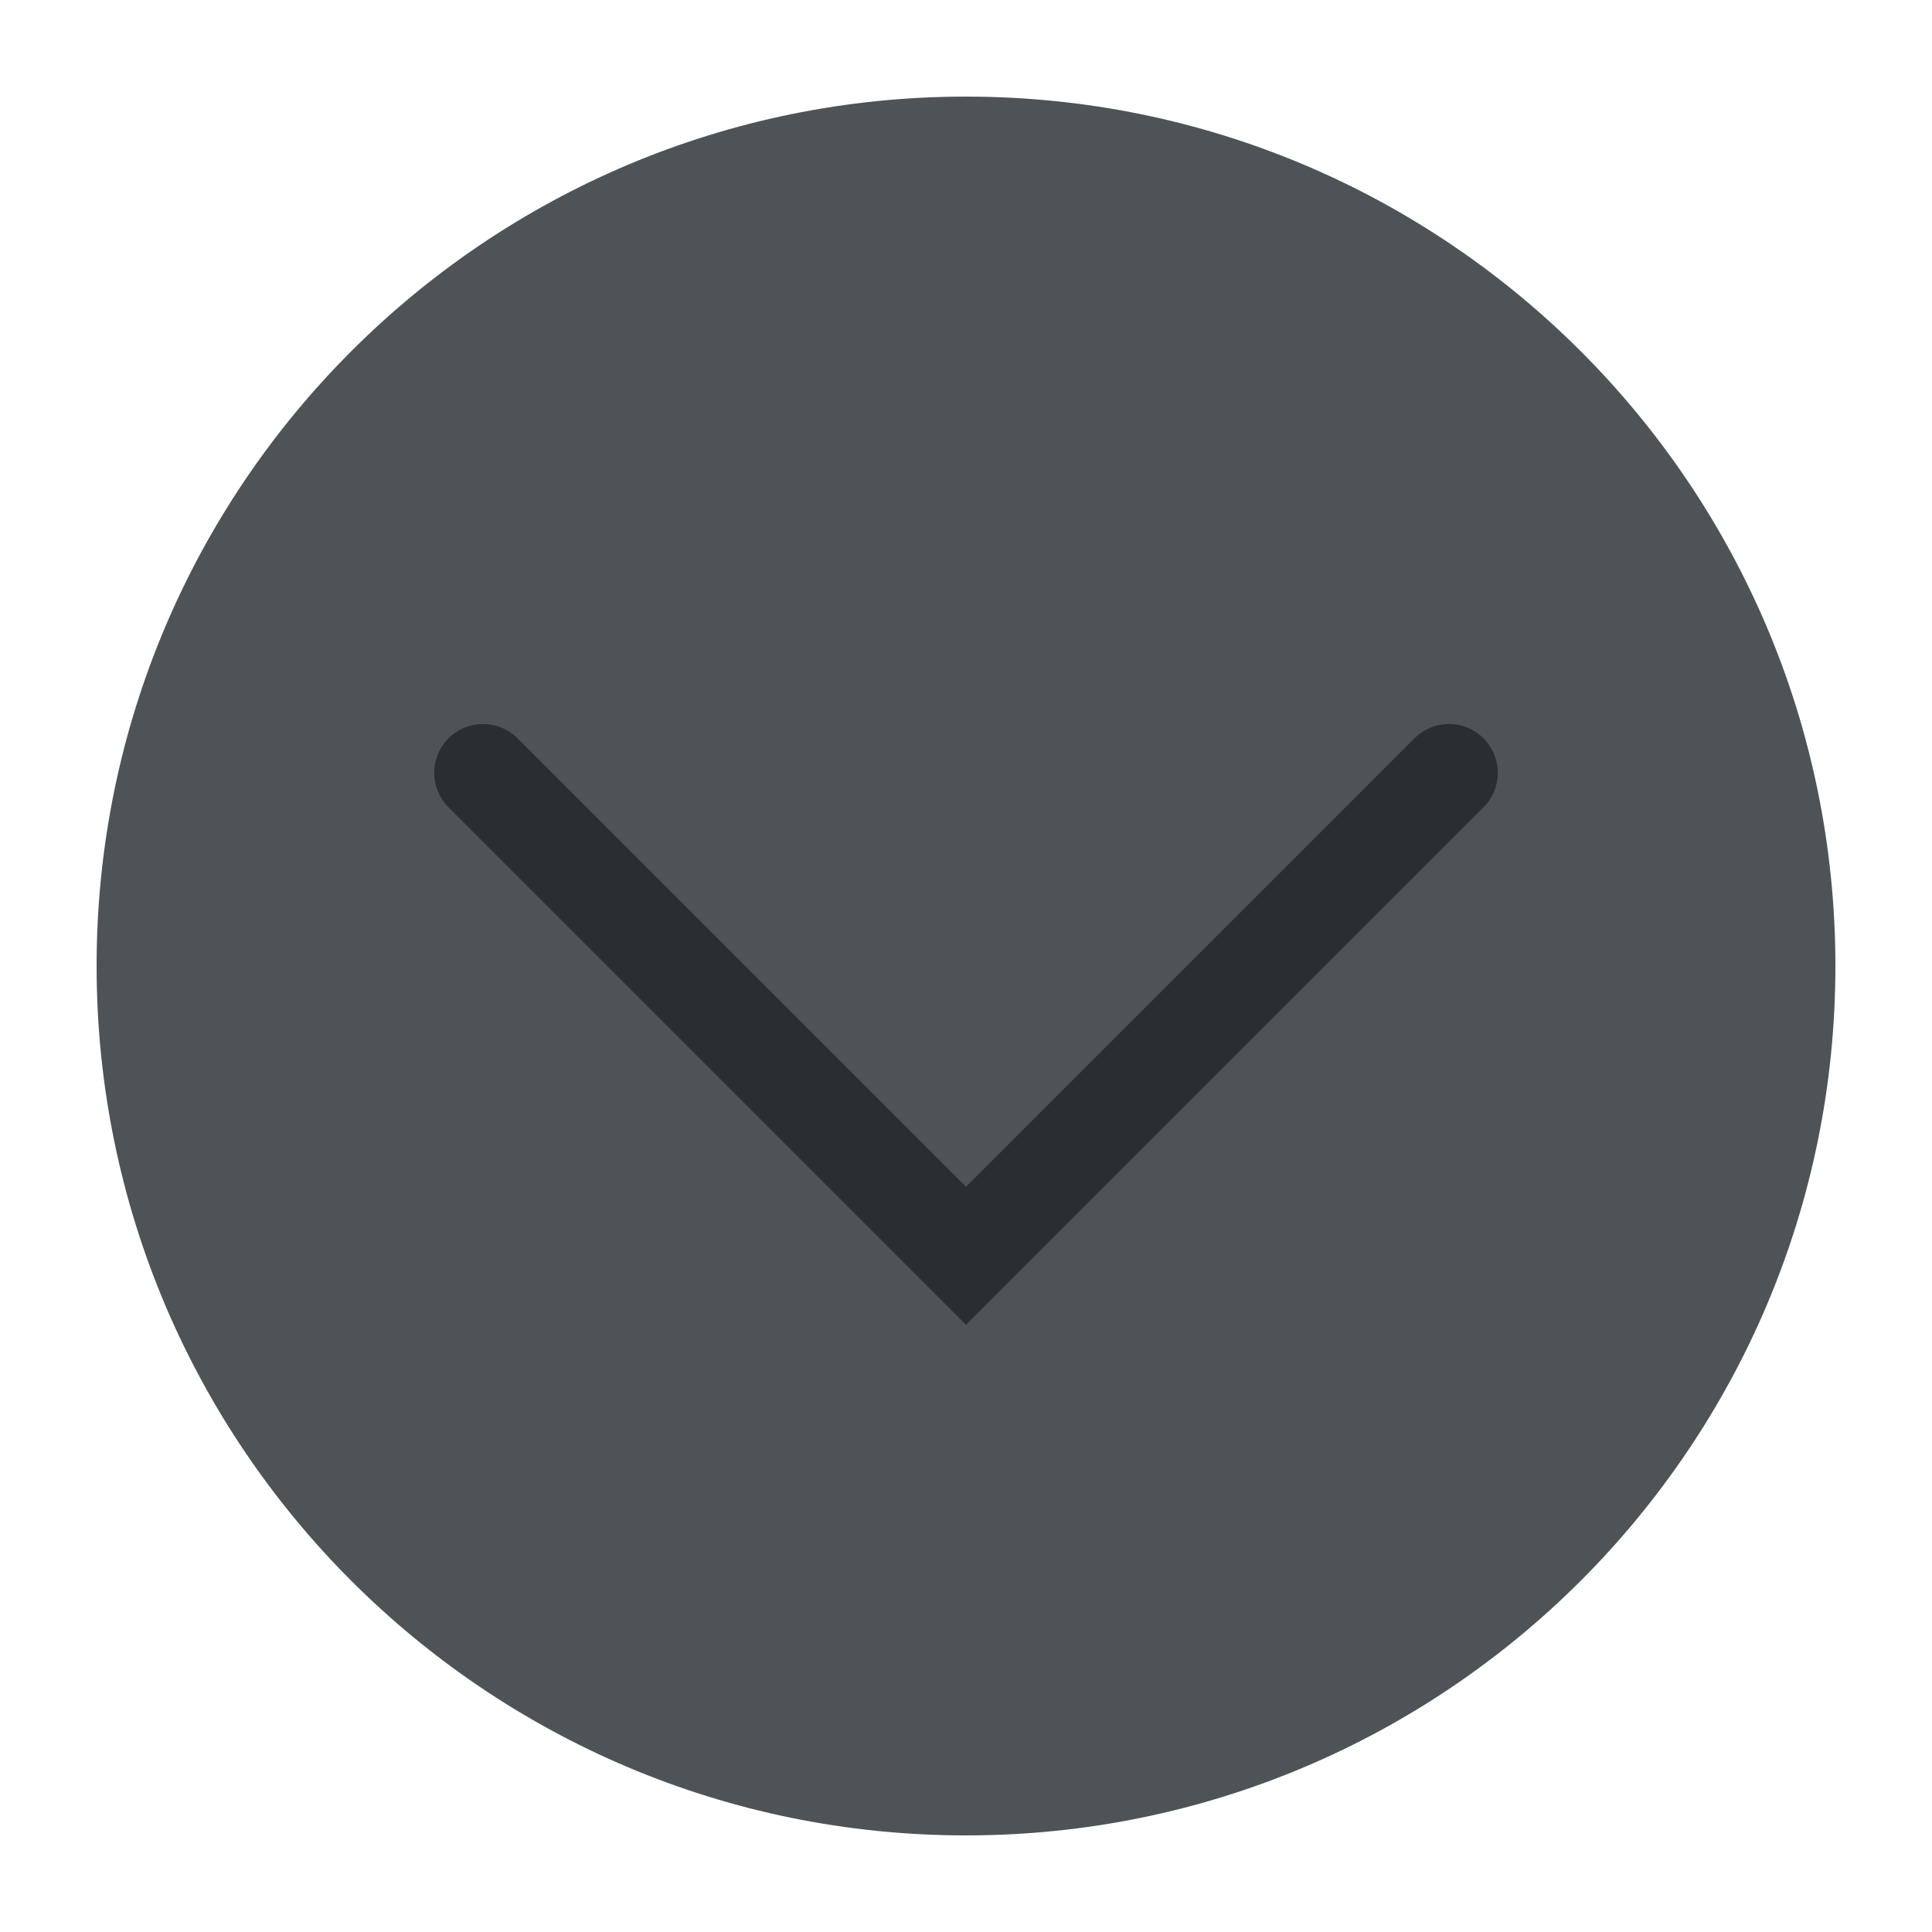
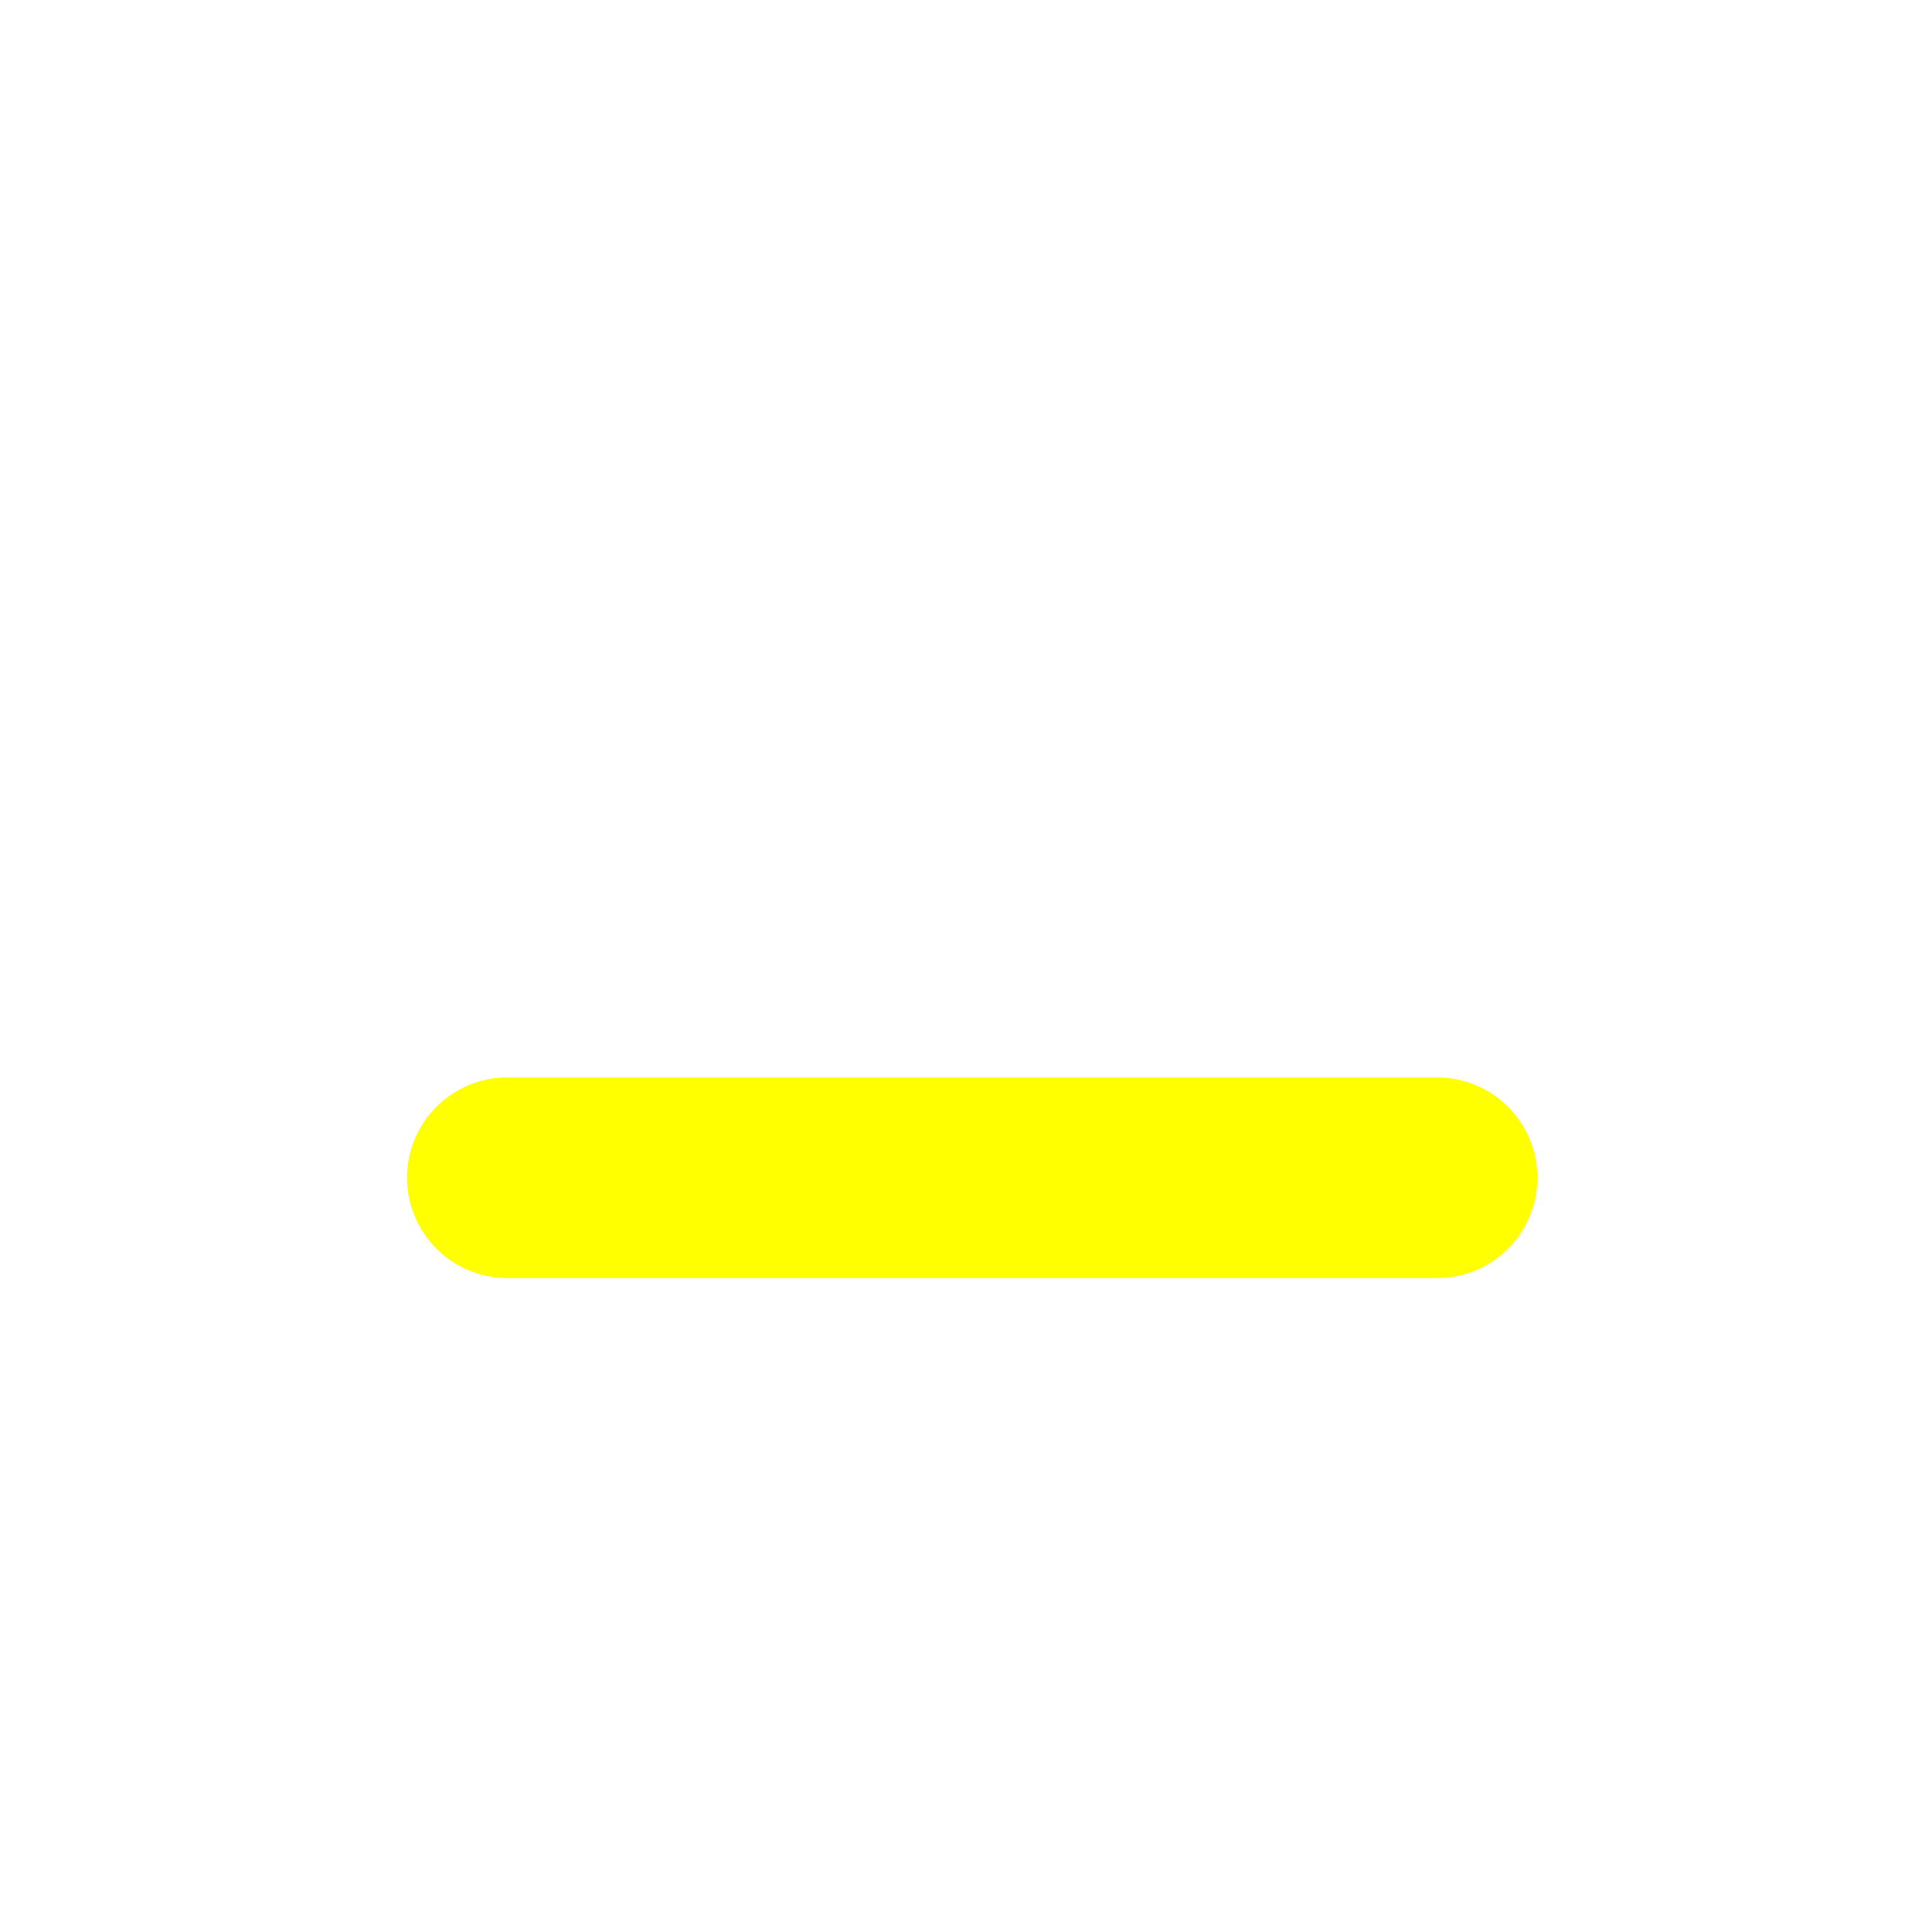
<svg xmlns="http://www.w3.org/2000/svg" viewBox="0 0 50 50" version="1.2" baseProfile="tiny">
  <defs>
</defs>
  <g fill="none" stroke="black" stroke-width="1" fill-rule="evenodd" stroke-linecap="square" stroke-linejoin="bevel">
-     <g fill="#4e5358" fill-opacity="1" stroke="none" transform="matrix(2.5,0,0,2.5,2.5,2.5)" font-family="Noto Sans" font-size="10" font-weight="400" font-style="normal">
-       <circle cx="9" cy="9" r="9" />
+     <g fill="#000000" fill-opacity="1" stroke="none" transform="matrix(2.5,0,0,2.5,37.9492,45.4947)" font-family="Noto Sans" font-size="10" font-weight="400" font-style="normal" opacity="0">
+       <rect x="-15.18" y="-18.198" width="20" height="20" />
    </g>
-     <g fill="none" stroke="#2a2e32" stroke-opacity="1" stroke-width="1.01" stroke-linecap="round" stroke-linejoin="miter" stroke-miterlimit="2" transform="matrix(2.5,0,0,2.5,2.5,2.5)" font-family="Noto Sans" font-size="10" font-weight="400" font-style="normal">
-       <polyline fill="none" vector-effect="none" points="4,7 9,12 14,7 " />
+     <g fill="#ffff00" fill-opacity="1" stroke="none" transform="matrix(2.5,0,0,2.5,37.9492,45.4947)" font-family="Noto Sans" font-size="10" font-weight="400" font-style="normal">
+       <path vector-effect="none" fill-rule="nonzero" d="M-0.304,-6.006 L-9.928,-6.006" />
+     </g>
+     <g fill="none" stroke="#ffff00" stroke-opacity="1" stroke-width="2.077" stroke-linecap="round" stroke-linejoin="miter" stroke-miterlimit="4" transform="matrix(2.5,0,0,2.5,37.9492,45.4947)" font-family="Noto Sans" font-size="10" font-weight="400" font-style="normal">
+       <path vector-effect="none" fill-rule="nonzero" d="M-0.304,-6.006 L-9.928,-6.006" />
    </g>
    <g fill="none" stroke="#000000" stroke-opacity="1" stroke-width="1" stroke-linecap="square" stroke-linejoin="bevel" transform="matrix(1,0,0,1,0,0)" font-family="Noto Sans" font-size="10" font-weight="400" font-style="normal">
</g>
  </g>
</svg>
